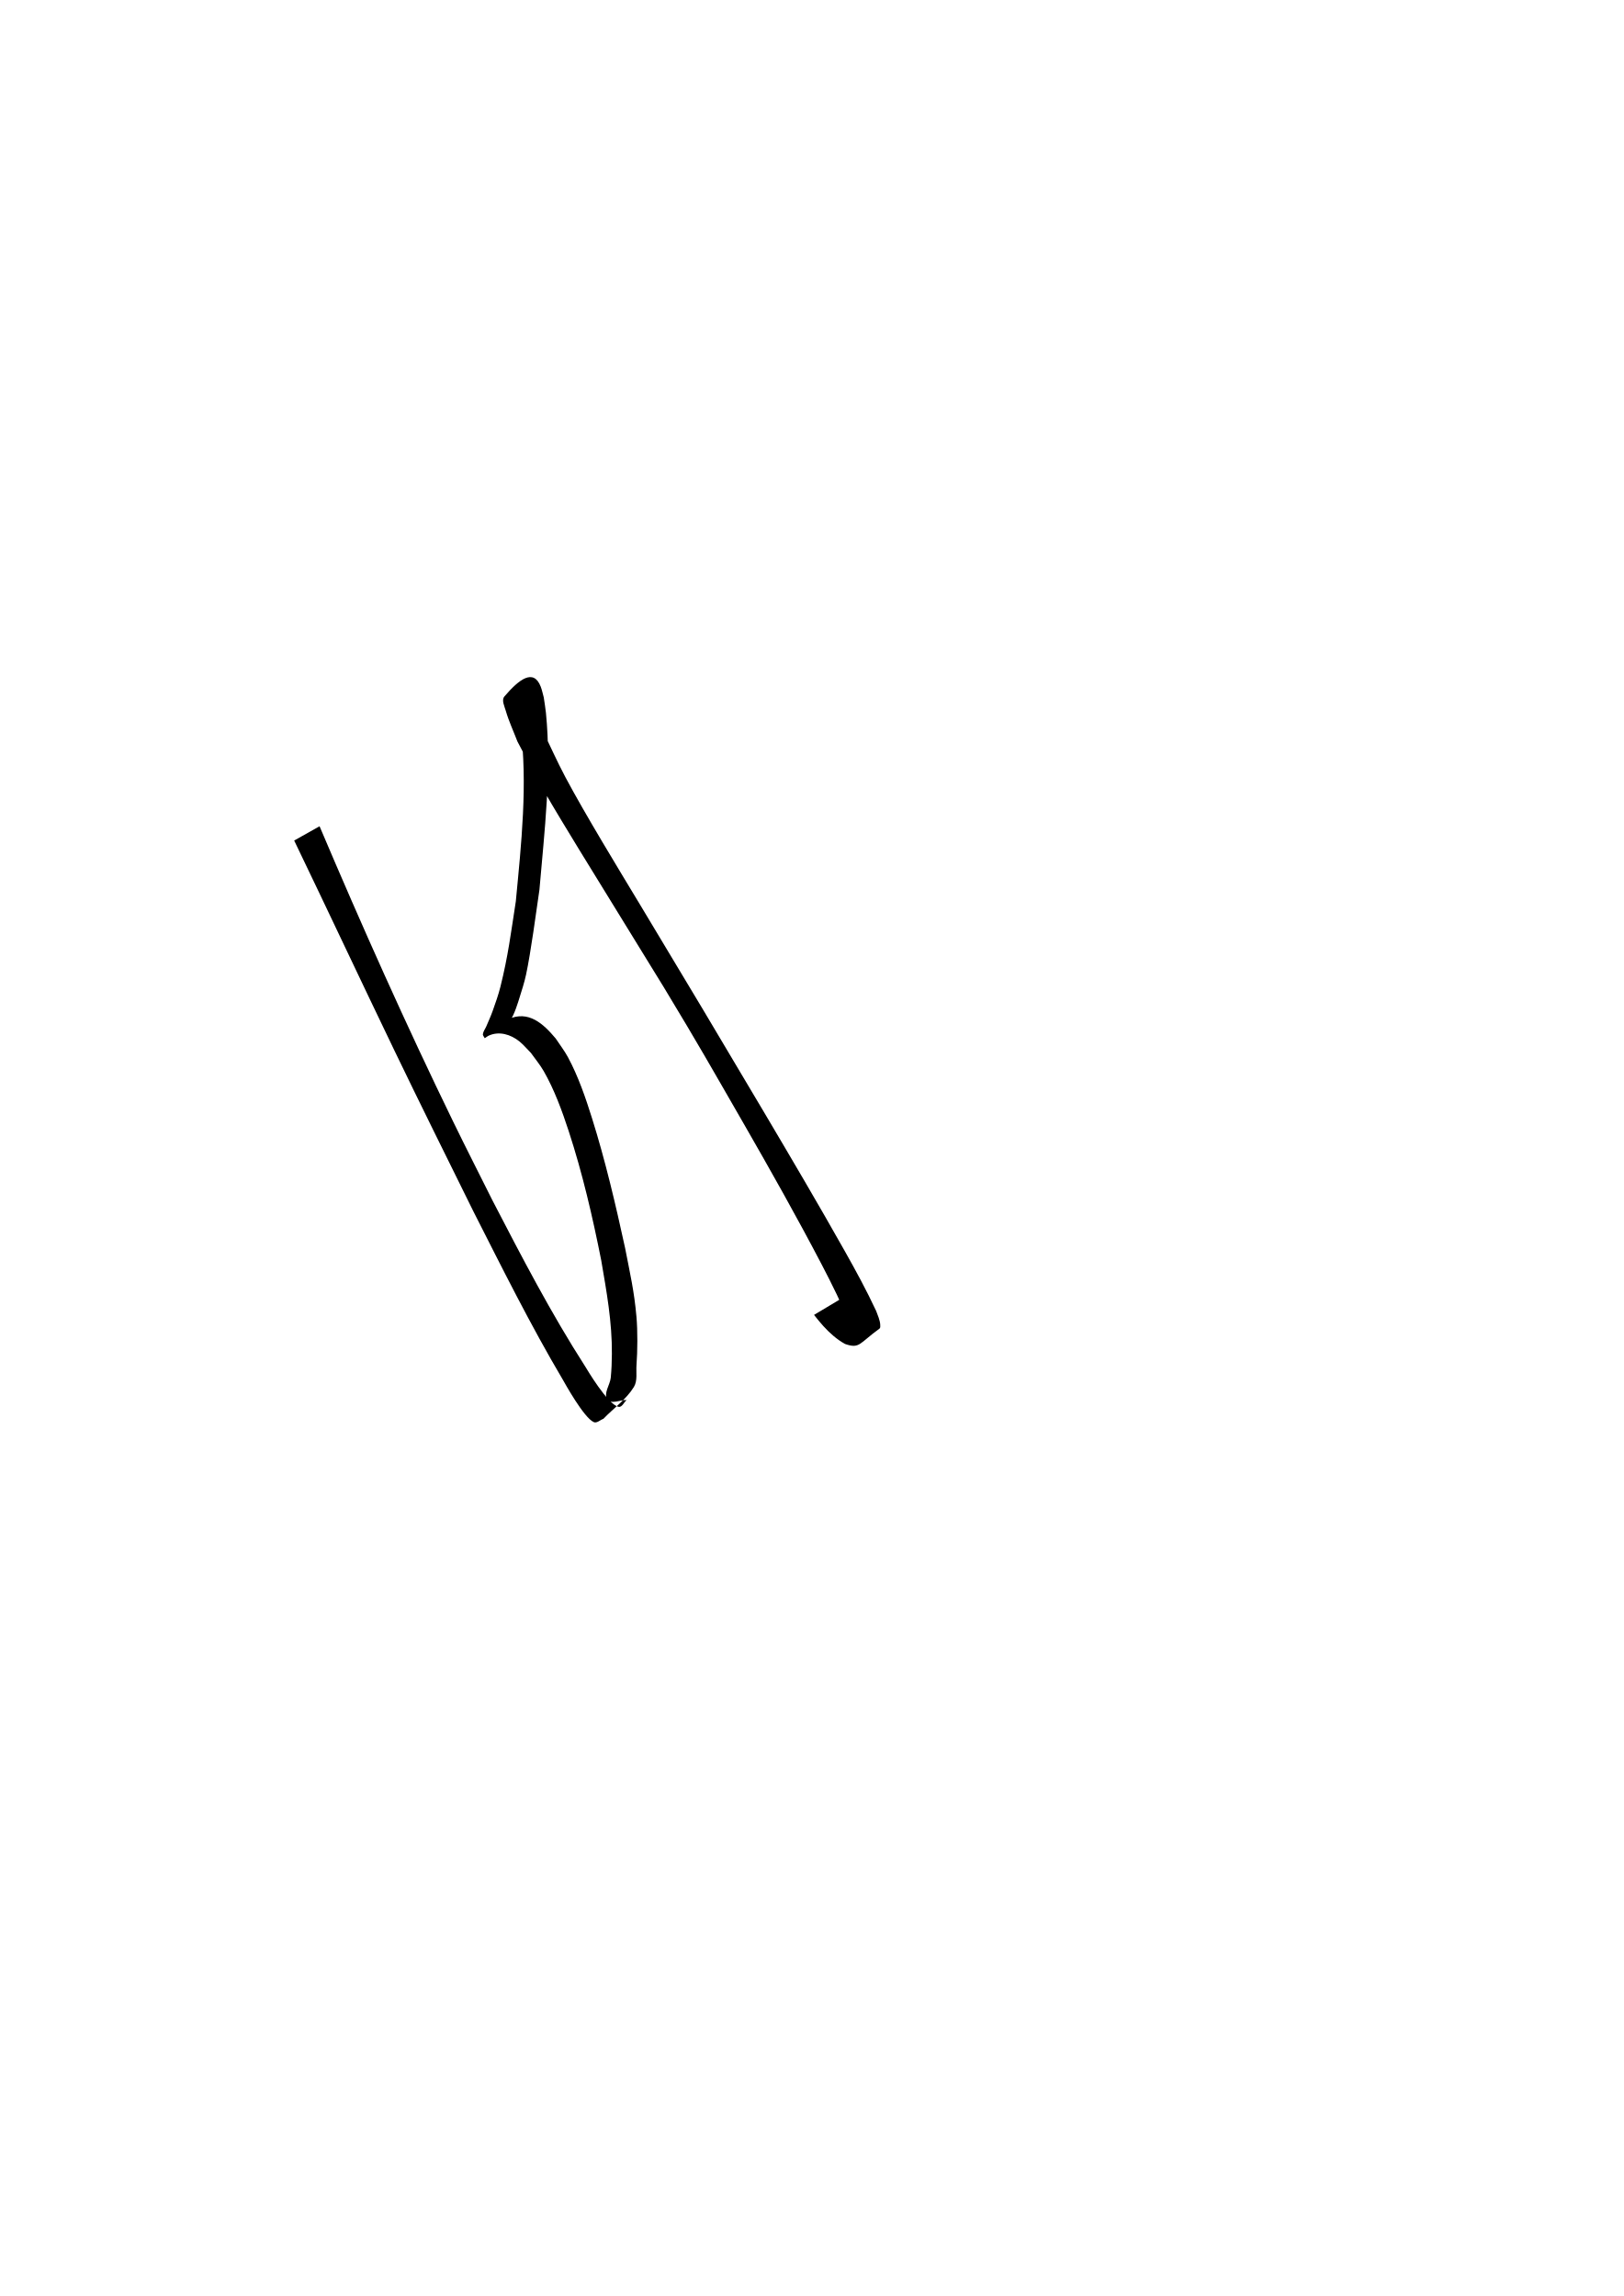
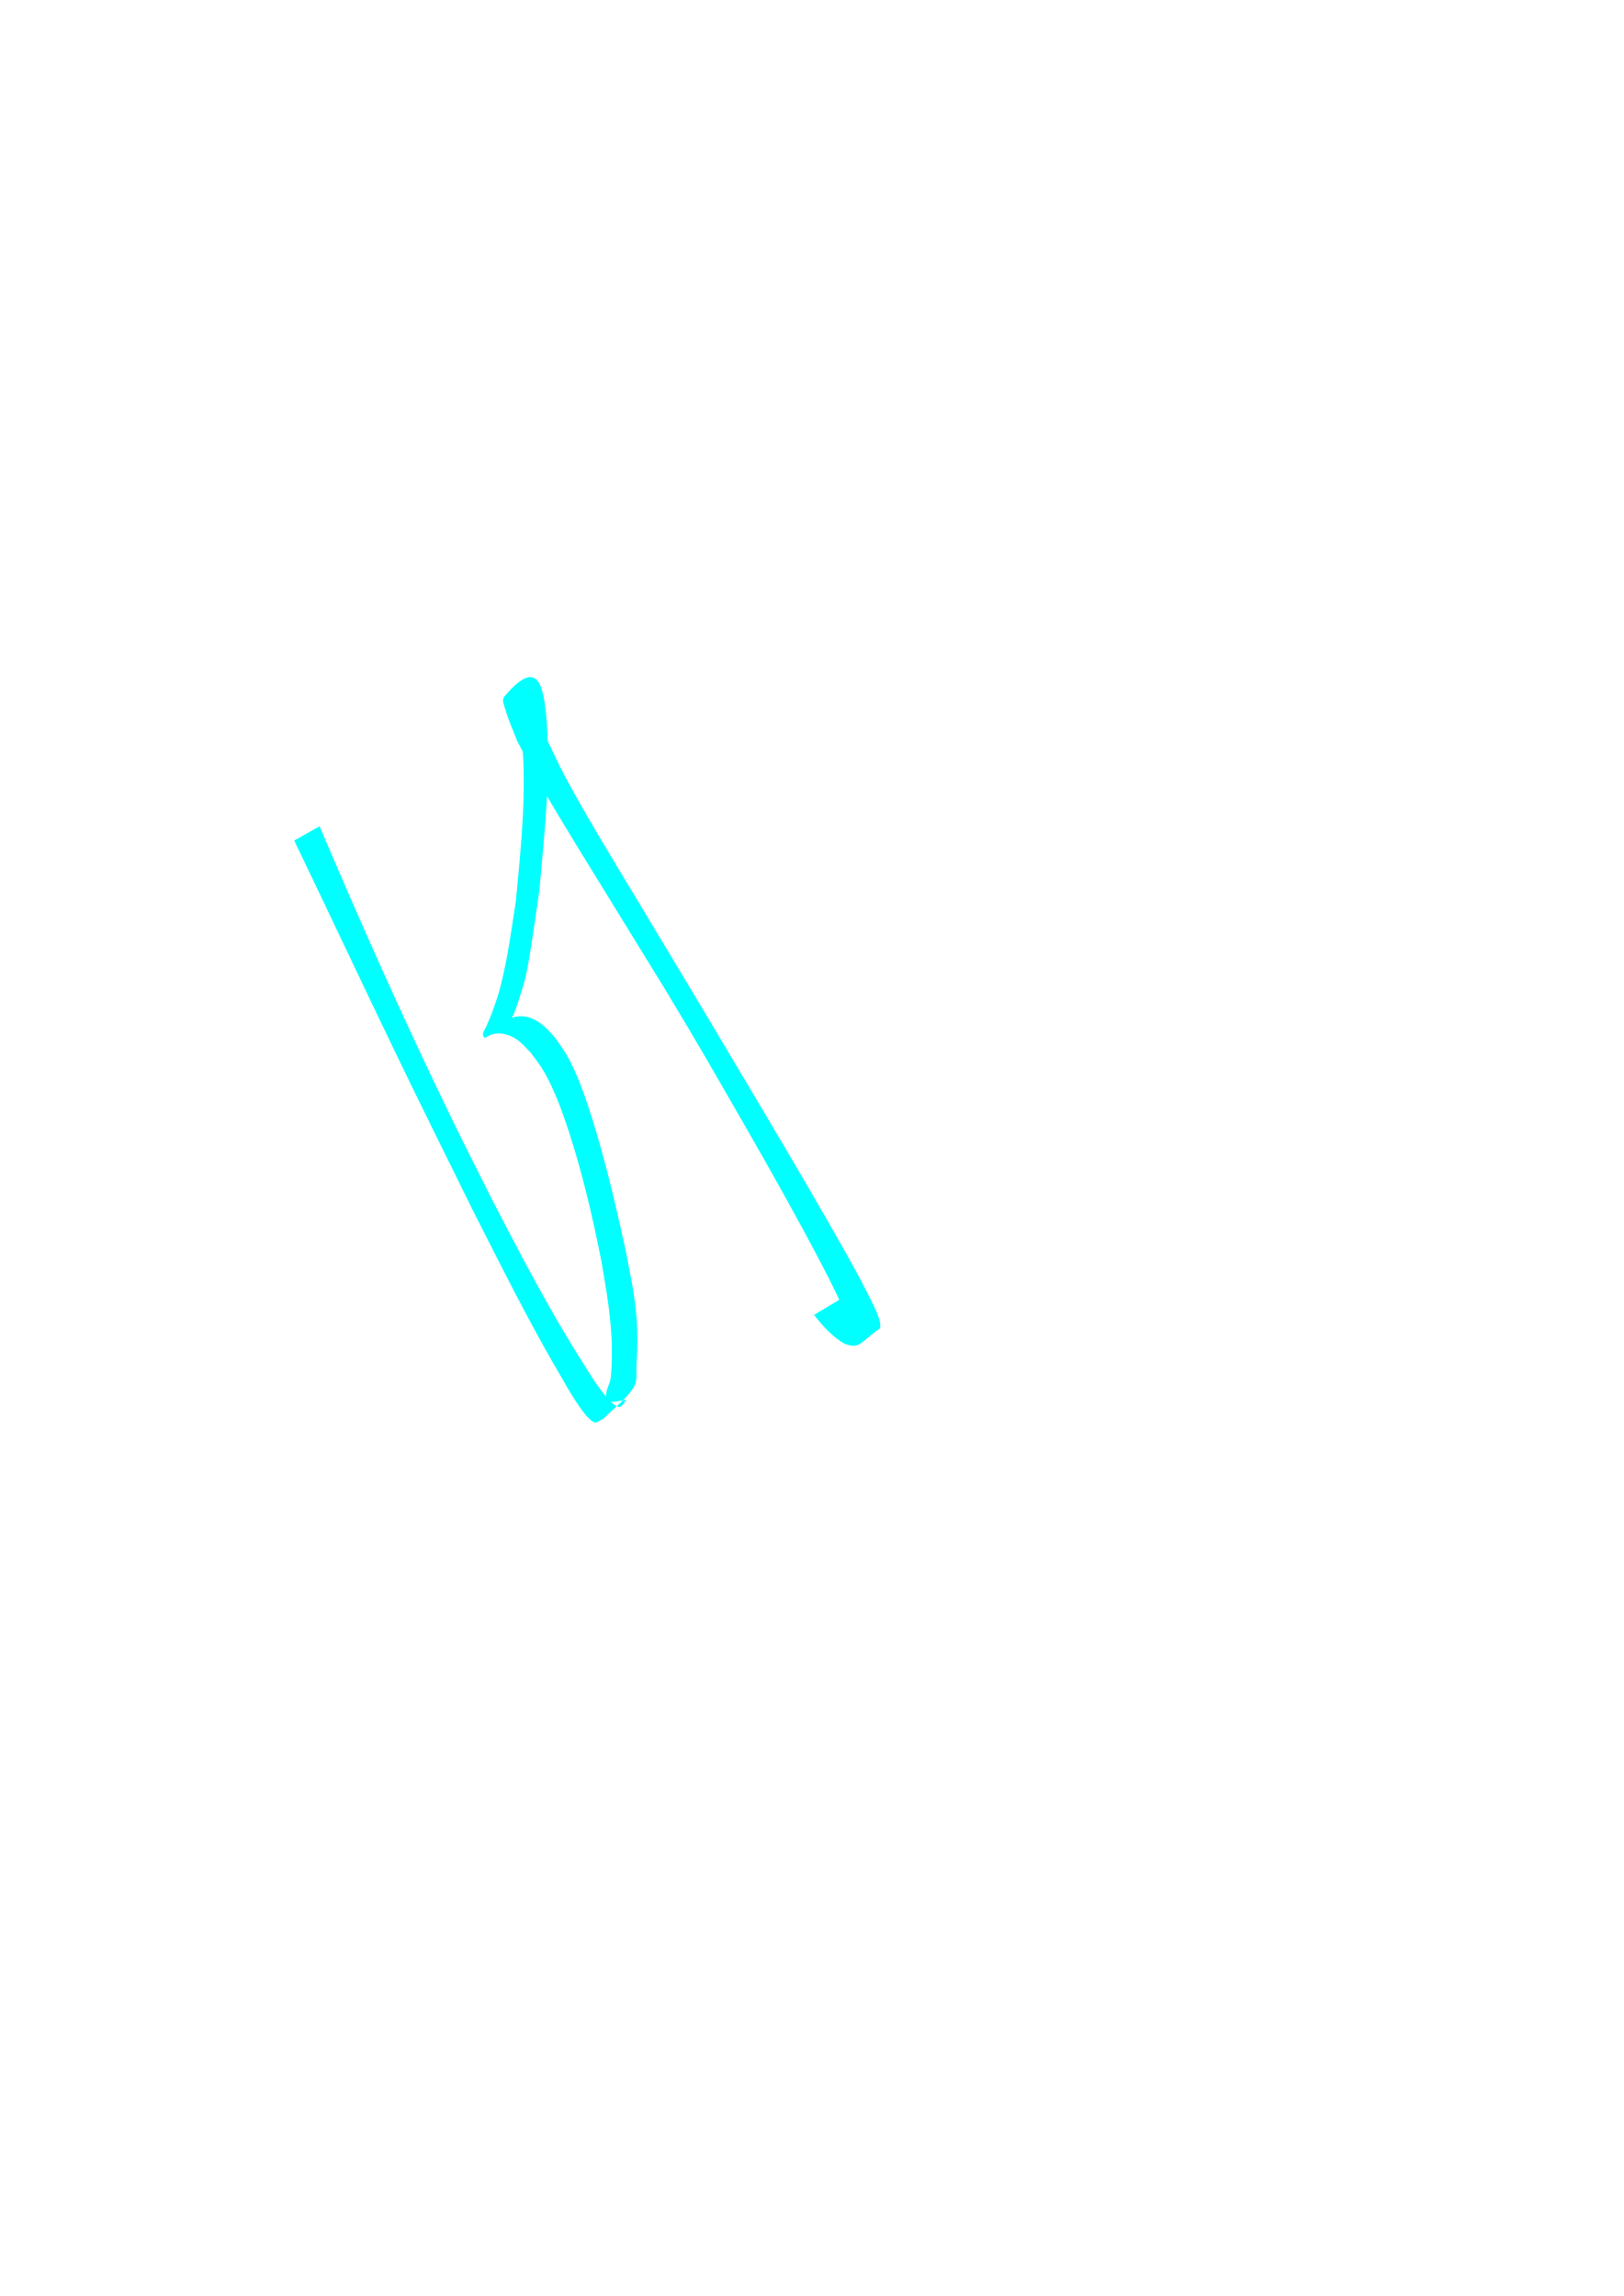
<svg xmlns="http://www.w3.org/2000/svg" width="210mm" height="297mm" viewBox="0 0 210 297" version="1.1" id="svg5">
  <defs id="defs2" />
  <g id="layer1">
-     <path style="fill:#000000;stroke-width:0.265" id="path44" d="m 38.048,108.729 c 4.344,9.027 8.599,18.098 12.946,27.124 3.276,6.802 6.885,14.07 10.231,20.846 3.724,7.334 7.387,14.711 11.579,21.794 0.19,0.322 2.688,4.891 3.991,5.465 0.401,0.176 0.829,-0.284 1.244,-0.426 1.313,-1.371 2.945,-2.496 3.94,-4.113 0.501,-0.815 0.27,-1.896 0.342,-2.849 0.138,-1.814 0.155,-4.428 -0.005,-6.237 -0.301,-3.388 -0.812,-5.492 -1.475,-8.922 -1.228,-5.625 -2.541,-11.247 -4.267,-16.745 -0.834,-2.658 -1.786,-5.438 -3.117,-7.91 -0.459,-0.852 -1.061,-1.62 -1.592,-2.429 -1.613,-1.925 -3.512,-3.654 -6.098,-2.502 0.075,0.04 0.163,0.18 0.224,0.12 0.473,-0.466 1.115,-2.62 1.158,-2.757 0.324,-1.037 0.665,-2.072 0.893,-3.133 0.596,-2.772 1.336,-8.272 1.725,-10.96 0.646,-7.579 1.59,-15.264 0.842,-22.878 -0.066,-0.673 -0.189,-1.339 -0.283,-2.009 -0.13,-0.46 -0.218,-0.933 -0.39,-1.379 -0.932,-2.414 -2.826,-0.935 -4.699,1.264 -0.401,0.471 0.004,1.252 0.176,1.846 0.394,1.363 1.005,2.653 1.508,3.979 1.117,2.08 2.181,4.189 3.351,6.239 1.49,2.61 3.068,5.168 4.627,7.737 0.511,0.842 10.678,17.354 10.95,17.806 4.66,7.707 5.989,10.102 10.374,17.714 3.443,5.991 6.838,12.012 10.038,18.137 1.356,2.595 2.641,5.186 3.736,7.899 0.106,0.368 0.456,1.278 0.367,1.78 -0.021,0.119 -0.141,0.196 -0.212,0.294 1.029,-0.645 2.077,-1.262 3.088,-1.936 0.088,-0.059 -0.201,0.079 -0.306,0.082 -0.132,0.003 -0.26,-0.043 -0.389,-0.065 -1.048,-0.477 -1.914,-1.277 -2.701,-2.101 -0.817,-0.914 -0.412,-0.442 -1.213,-1.419 0,0 -3.348,2.004 -3.348,2.004 v 0 c 0.803,0.996 0.4,0.513 1.209,1.452 0.818,0.896 1.727,1.712 2.793,2.306 1.914,0.666 1.804,-0.058 4.462,-1.982 0.128,-0.092 0.102,-0.305 0.098,-0.463 -0.013,-0.598 -0.34,-1.302 -0.527,-1.82 -1.234,-2.653 -2.626,-5.202 -4.062,-7.753 -3.39,-6.023 -6.903,-11.977 -10.421,-17.926 -5.324,-9.001 -10.686,-17.975 -16.085,-26.931 -2.732,-4.532 -7.087,-11.669 -9.625,-16.444 -1.102,-2.074 -2.051,-4.225 -3.077,-6.337 -0.413,-1.334 -0.947,-2.637 -1.239,-4.002 -0.118,-0.55 0.581,-1.614 0.023,-1.687 -1.114,-0.145 -2.077,0.856 -3.116,1.284 0.129,0.073 0.287,0.11 0.388,0.219 0.184,0.197 0.338,0.428 0.446,0.675 0.183,0.418 0.279,0.869 0.419,1.304 0.113,0.649 0.256,1.293 0.34,1.947 0.963,7.484 0.112,15.202 -0.596,22.662 -0.627,4.036 -1.001,7.096 -1.986,11.029 -0.269,1.073 -0.641,2.117 -1.012,3.159 -0.239,0.672 -0.54,1.321 -0.817,1.978 -0.143,0.338 -0.396,0.645 -0.443,1.009 -0.025,0.193 0.162,0.354 0.244,0.531 0.157,-0.105 0.3,-0.233 0.47,-0.314 1.36,-0.649 2.891,-0.18 4.013,0.732 0.544,0.442 0.991,0.991 1.486,1.486 0.547,0.778 1.168,1.509 1.642,2.334 1.381,2.402 2.388,5.167 3.242,7.777 1.79,5.471 3.09,11.093 4.21,16.735 0.694,4.054 1.408,7.965 1.375,12.093 -0.008,1.023 -0.045,2.048 -0.145,3.066 -0.093,0.943 -0.981,2.038 -0.432,2.811 0.48,0.676 1.657,0.054 2.485,0.081 -0.349,0.294 -0.603,0.98 -1.048,0.881 -1.433,-0.319 -4.141,-4.955 -4.281,-5.174 -4.444,-6.918 -8.239,-14.222 -12.018,-21.516 -1.694,-3.397 -3.421,-6.778 -5.082,-10.191 -6.119,-12.573 -11.824,-25.349 -17.286,-38.219 0,0 -3.284,1.847 -3.284,1.847 z" />
+     <path style="fill:#00ffff;stroke-width:0.5" id="path44" d="m 38.048,108.729 c 4.344,9.027 8.599,18.098 12.946,27.124 3.276,6.802 6.885,14.07 10.231,20.846 3.724,7.334 7.387,14.711 11.579,21.794 0.19,0.322 2.688,4.891 3.991,5.465 0.401,0.176 0.829,-0.284 1.244,-0.426 1.313,-1.371 2.945,-2.496 3.94,-4.113 0.501,-0.815 0.27,-1.896 0.342,-2.849 0.138,-1.814 0.155,-4.428 -0.005,-6.237 -0.301,-3.388 -0.812,-5.492 -1.475,-8.922 -1.228,-5.625 -2.541,-11.247 -4.267,-16.745 -0.834,-2.658 -1.786,-5.438 -3.117,-7.91 -0.459,-0.852 -1.061,-1.62 -1.592,-2.429 -1.613,-1.925 -3.512,-3.654 -6.098,-2.502 0.075,0.04 0.163,0.18 0.224,0.12 0.473,-0.466 1.115,-2.62 1.158,-2.757 0.324,-1.037 0.665,-2.072 0.893,-3.133 0.596,-2.772 1.336,-8.272 1.725,-10.96 0.646,-7.579 1.59,-15.264 0.842,-22.878 -0.066,-0.673 -0.189,-1.339 -0.283,-2.009 -0.13,-0.46 -0.218,-0.933 -0.39,-1.379 -0.932,-2.414 -2.826,-0.935 -4.699,1.264 -0.401,0.471 0.004,1.252 0.176,1.846 0.394,1.363 1.005,2.653 1.508,3.979 1.117,2.08 2.181,4.189 3.351,6.239 1.49,2.61 3.068,5.168 4.627,7.737 0.511,0.842 10.678,17.354 10.95,17.806 4.66,7.707 5.989,10.102 10.374,17.714 3.443,5.991 6.838,12.012 10.038,18.137 1.356,2.595 2.641,5.186 3.736,7.899 0.106,0.368 0.456,1.278 0.367,1.78 -0.021,0.119 -0.141,0.196 -0.212,0.294 1.029,-0.645 2.077,-1.262 3.088,-1.936 0.088,-0.059 -0.201,0.079 -0.306,0.082 -0.132,0.003 -0.26,-0.043 -0.389,-0.065 -1.048,-0.477 -1.914,-1.277 -2.701,-2.101 -0.817,-0.914 -0.412,-0.442 -1.213,-1.419 0,0 -3.348,2.004 -3.348,2.004 v 0 c 0.803,0.996 0.4,0.513 1.209,1.452 0.818,0.896 1.727,1.712 2.793,2.306 1.914,0.666 1.804,-0.058 4.462,-1.982 0.128,-0.092 0.102,-0.305 0.098,-0.463 -0.013,-0.598 -0.34,-1.302 -0.527,-1.82 -1.234,-2.653 -2.626,-5.202 -4.062,-7.753 -3.39,-6.023 -6.903,-11.977 -10.421,-17.926 -5.324,-9.001 -10.686,-17.975 -16.085,-26.931 -2.732,-4.532 -7.087,-11.669 -9.625,-16.444 -1.102,-2.074 -2.051,-4.225 -3.077,-6.337 -0.413,-1.334 -0.947,-2.637 -1.239,-4.002 -0.118,-0.55 0.581,-1.614 0.023,-1.687 -1.114,-0.145 -2.077,0.856 -3.116,1.284 0.129,0.073 0.287,0.11 0.388,0.219 0.184,0.197 0.338,0.428 0.446,0.675 0.183,0.418 0.279,0.869 0.419,1.304 0.113,0.649 0.256,1.293 0.34,1.947 0.963,7.484 0.112,15.202 -0.596,22.662 -0.627,4.036 -1.001,7.096 -1.986,11.029 -0.269,1.073 -0.641,2.117 -1.012,3.159 -0.239,0.672 -0.54,1.321 -0.817,1.978 -0.143,0.338 -0.396,0.645 -0.443,1.009 -0.025,0.193 0.162,0.354 0.244,0.531 0.157,-0.105 0.3,-0.233 0.47,-0.314 1.36,-0.649 2.891,-0.18 4.013,0.732 0.544,0.442 0.991,0.991 1.486,1.486 0.547,0.778 1.168,1.509 1.642,2.334 1.381,2.402 2.388,5.167 3.242,7.777 1.79,5.471 3.09,11.093 4.21,16.735 0.694,4.054 1.408,7.965 1.375,12.093 -0.008,1.023 -0.045,2.048 -0.145,3.066 -0.093,0.943 -0.981,2.038 -0.432,2.811 0.48,0.676 1.657,0.054 2.485,0.081 -0.349,0.294 -0.603,0.98 -1.048,0.881 -1.433,-0.319 -4.141,-4.955 -4.281,-5.174 -4.444,-6.918 -8.239,-14.222 -12.018,-21.516 -1.694,-3.397 -3.421,-6.778 -5.082,-10.191 -6.119,-12.573 -11.824,-25.349 -17.286,-38.219 0,0 -3.284,1.847 -3.284,1.847 z" />
  </g>
</svg>
